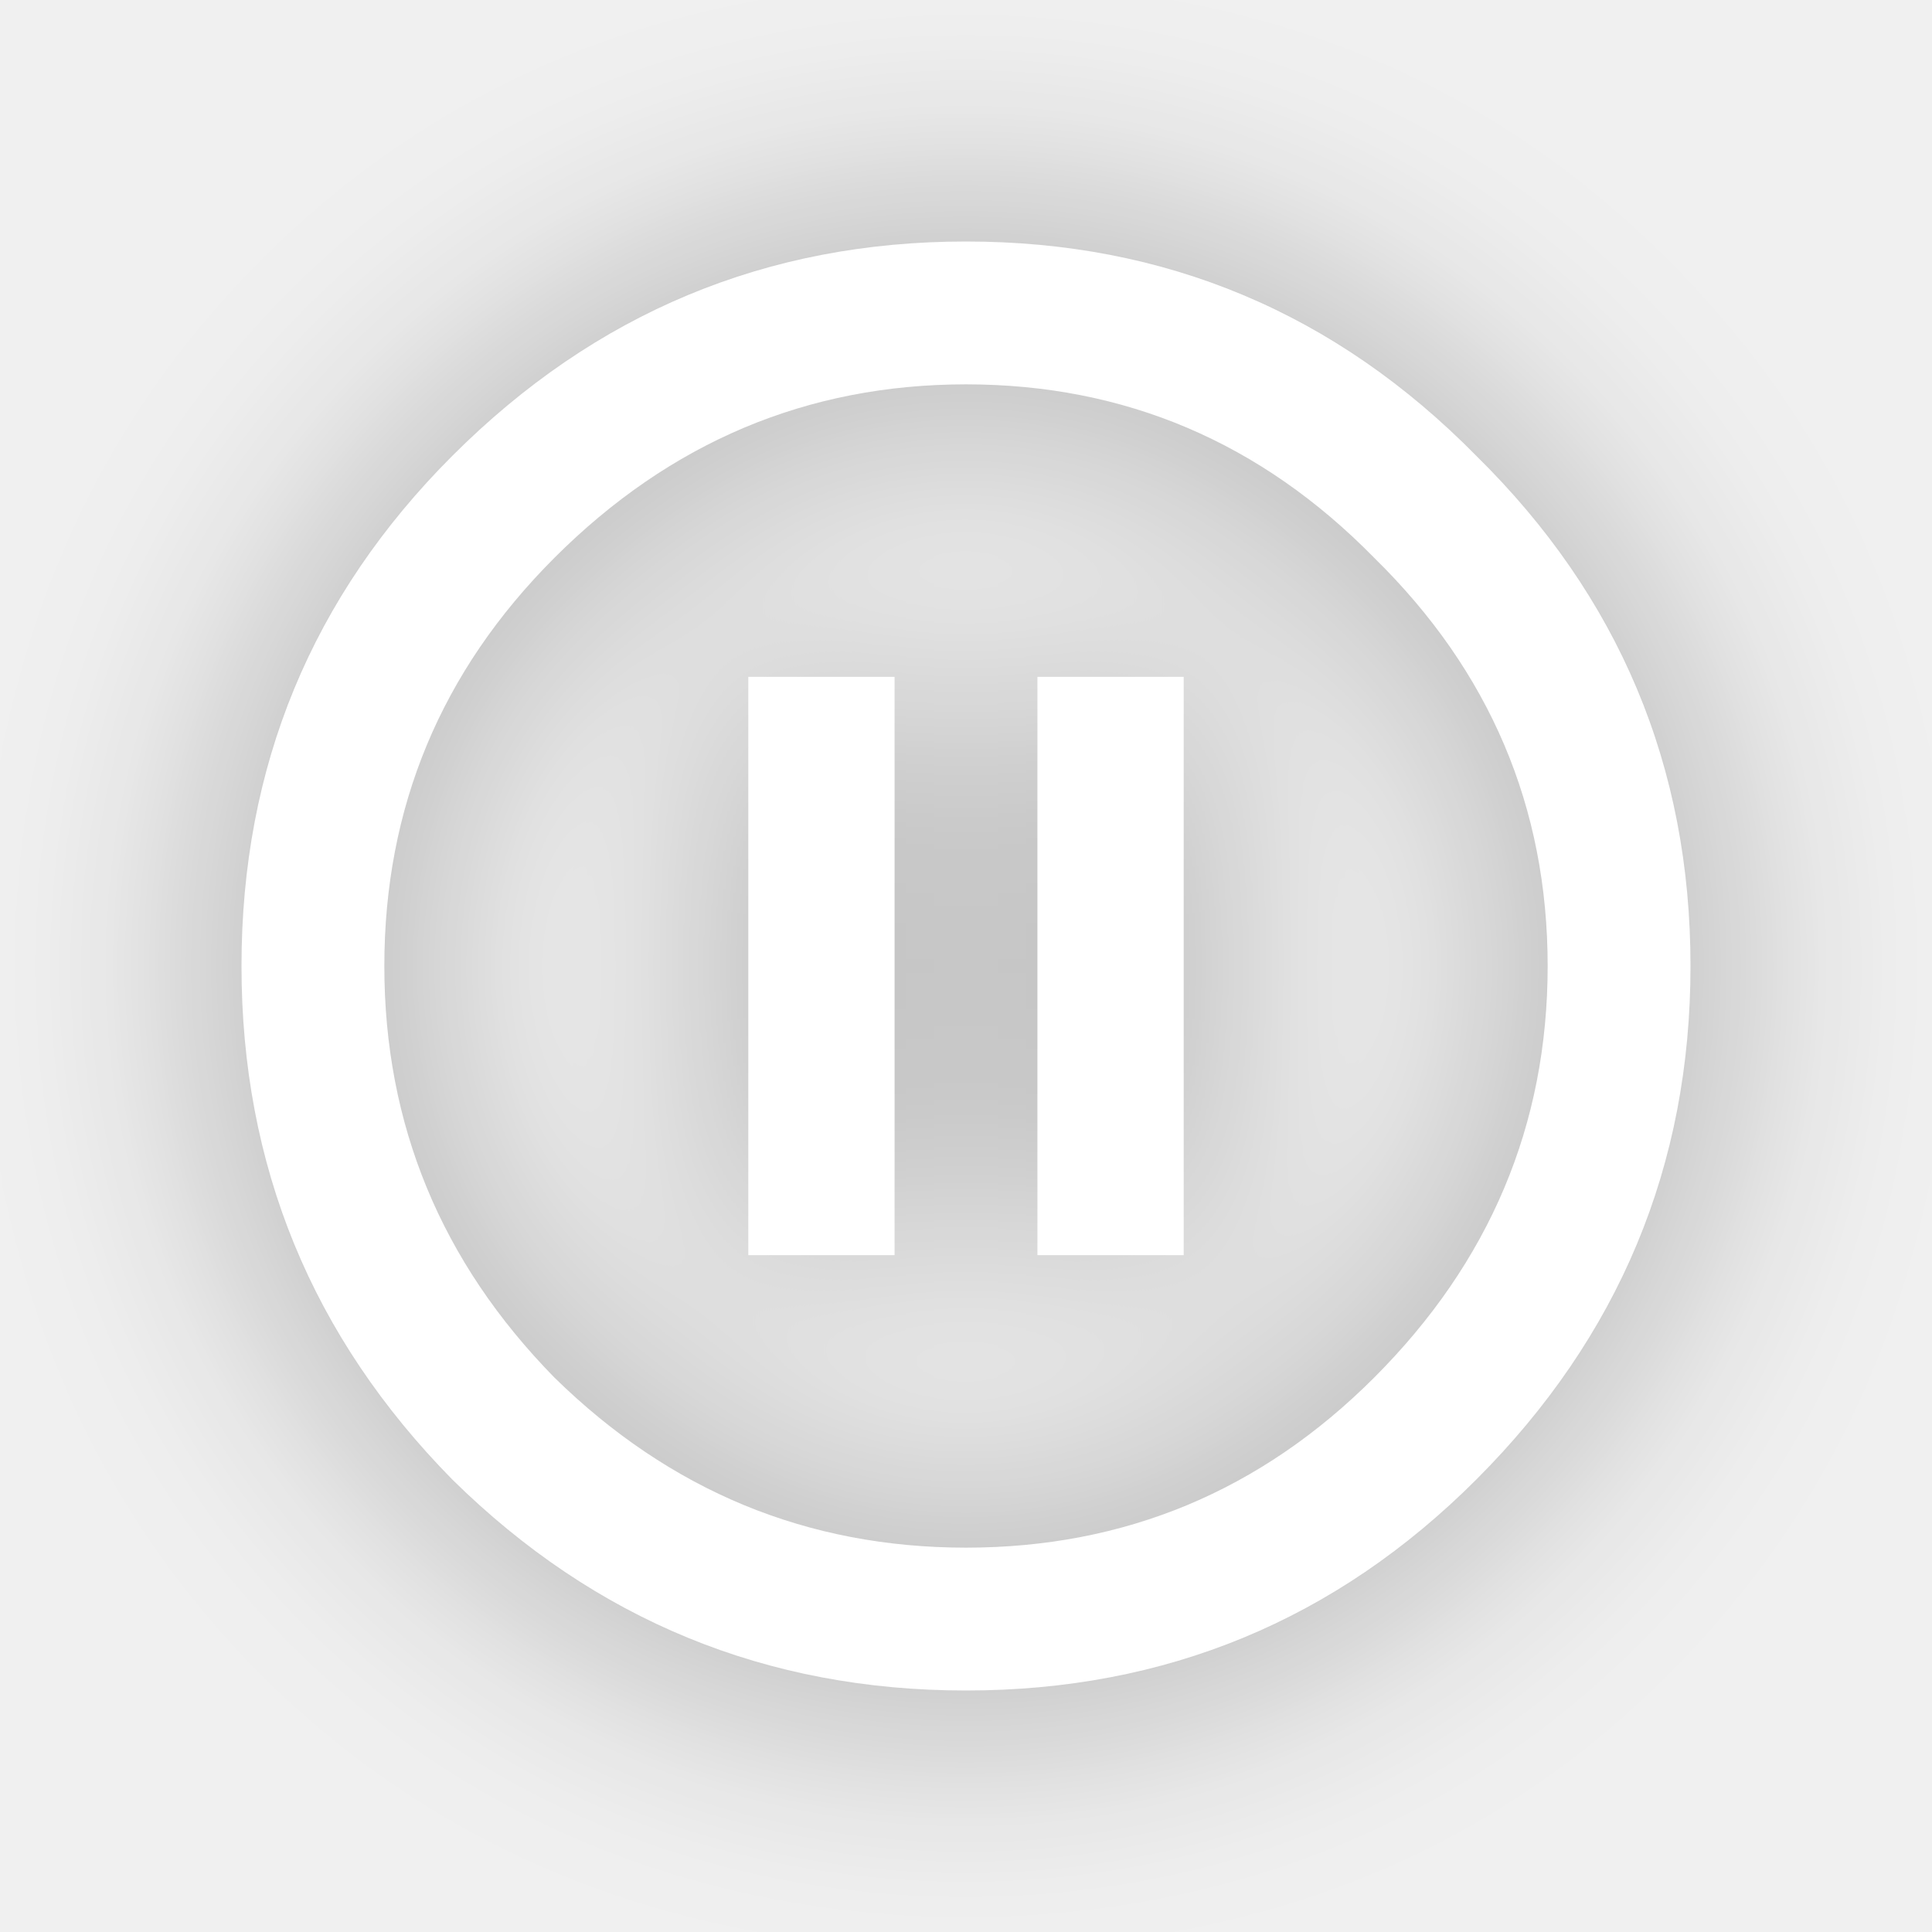
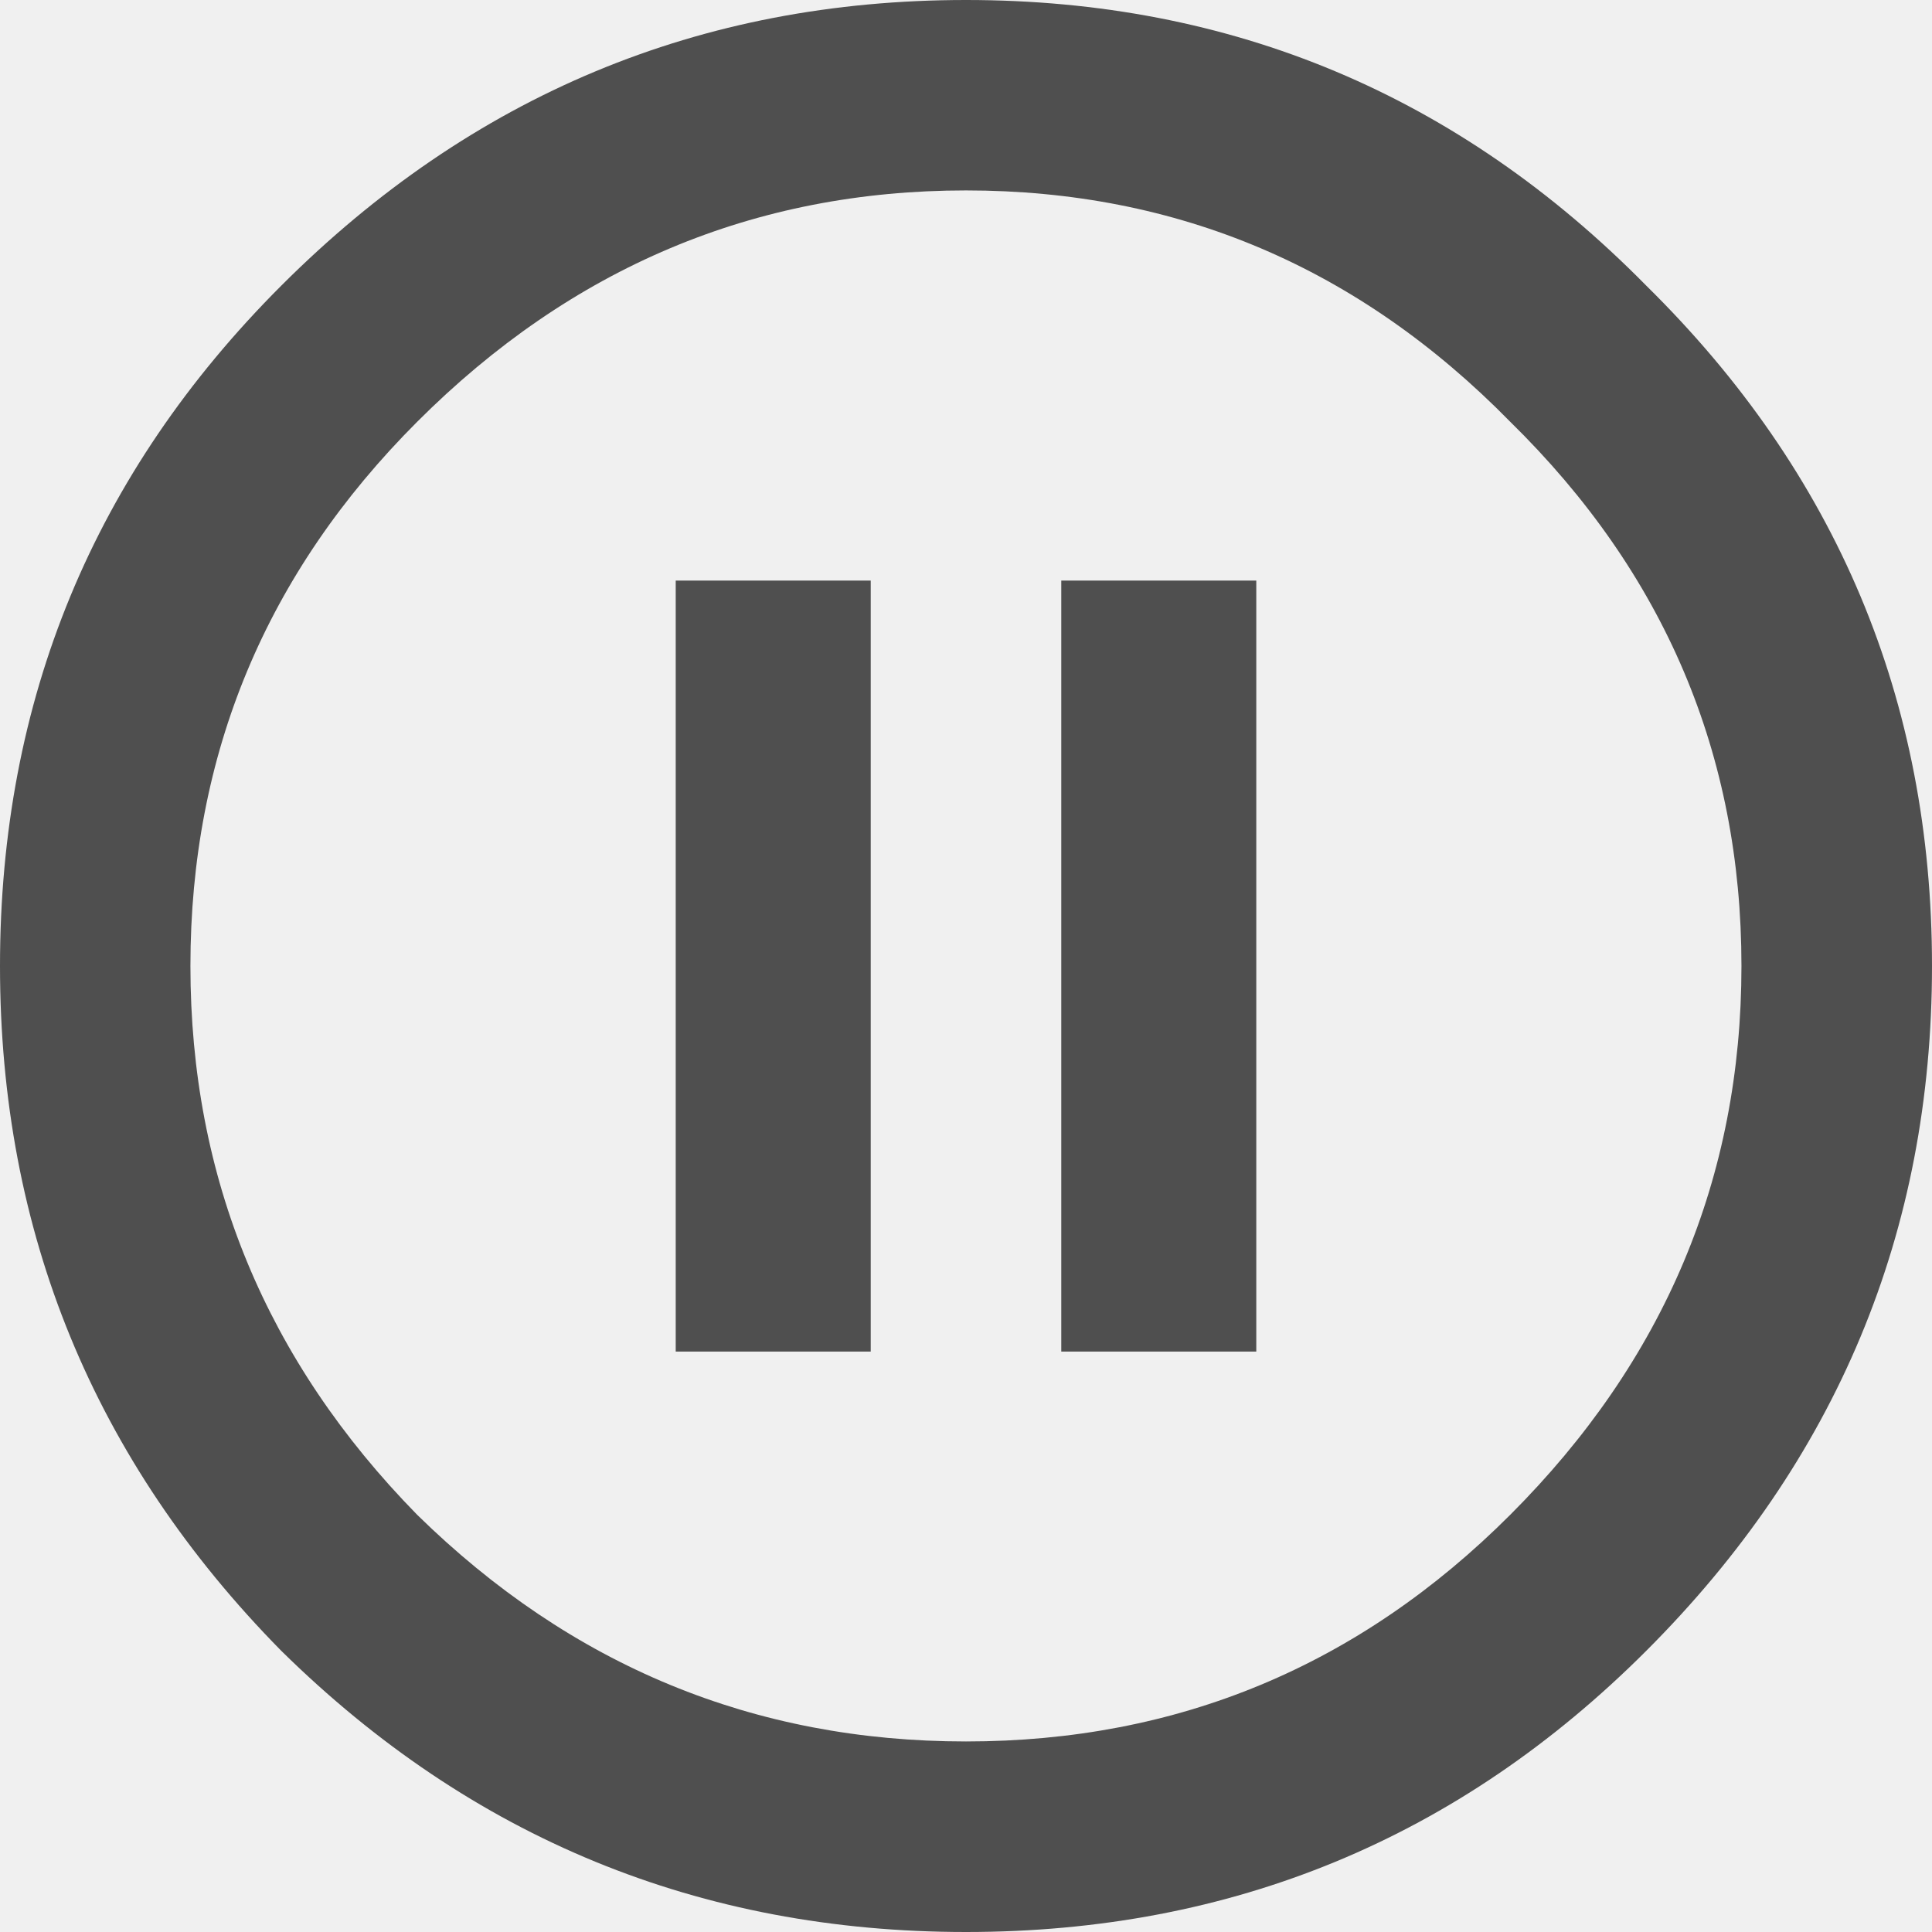
- <svg xmlns="http://www.w3.org/2000/svg" width="32" height="32" viewBox="0 0 32 32" fill="none">
-   <g filter="url(#filter0_d)">
-     <path d="M17.183 20.789V11.211H19.606V20.789H17.183ZM9.183 22.817C11.099 24.695 13.371 25.634 16 25.634C18.629 25.634 20.883 24.695 22.761 22.817C24.676 20.901 25.634 18.629 25.634 16C25.634 13.371 24.676 11.117 22.761 9.239C20.883 7.324 18.629 6.366 16 6.366C13.371 6.366 11.099 7.324 9.183 9.239C7.305 11.117 6.366 13.371 6.366 16C6.366 18.629 7.305 20.901 9.183 22.817ZM7.493 7.549C9.859 5.183 12.695 4 16 4C19.305 4 22.122 5.183 24.451 7.549C26.817 9.878 28 12.695 28 16C28 19.305 26.817 22.141 24.451 24.507C22.122 26.836 19.305 28 16 28C12.695 28 9.859 26.836 7.493 24.507C5.164 22.141 4 19.305 4 16C4 12.695 5.164 9.878 7.493 7.549ZM12.394 20.789V11.211H14.817V20.789H12.394Z" fill="white" />
-   </g>
-   <defs>
-     <filter id="filter0_d" x="0" y="0" width="32" height="32" filterUnits="userSpaceOnUse" color-interpolation-filters="sRGB">
-       <feFlood flood-opacity="0" result="BackgroundImageFix" />
-       <feColorMatrix in="SourceAlpha" type="matrix" values="0 0 0 0 0 0 0 0 0 0 0 0 0 0 0 0 0 0 127 0" />
-       <feOffset />
-       <feGaussianBlur stdDeviation="2" />
-       <feColorMatrix type="matrix" values="0 0 0 0 0 0 0 0 0 0 0 0 0 0 0 0 0 0 0.35 0" />
-       <feBlend mode="normal" in2="BackgroundImageFix" result="effect1_dropShadow" />
-       <feBlend mode="normal" in="SourceGraphic" in2="effect1_dropShadow" result="shape" />
-     </filter>
-   </defs>
+ <svg xmlns="http://www.w3.org/2000/svg" width="16" height="16" viewBox="0 0 16 16" fill="none">
+   <path d="M8.789 11.193V4.808H10.404V11.193H8.789ZM3.455 12.545C4.732 13.797 6.247 14.422 8 14.422C9.753 14.422 11.255 13.797 12.507 12.545C13.784 11.268 14.422 9.753 14.422 8C14.422 6.247 13.784 4.745 12.507 3.493C11.255 2.216 9.753 1.577 8 1.577C6.247 1.577 4.732 2.216 3.455 3.493C2.203 4.745 1.577 6.247 1.577 8C1.577 9.753 2.203 11.268 3.455 12.545ZM2.329 2.366C3.906 0.789 5.797 0 8 0C10.203 0 12.081 0.789 13.634 2.366C15.211 3.919 16 5.797 16 8C16 10.203 15.211 12.094 13.634 13.671C12.081 15.224 10.203 16 8 16C5.797 16 3.906 15.224 2.329 13.671C0.776 12.094 0 10.203 0 8C0 5.797 0.776 3.919 2.329 2.366ZM5.596 11.193V4.808H7.211V11.193H5.596Z" fill="#4F4F4F" />
</svg>
